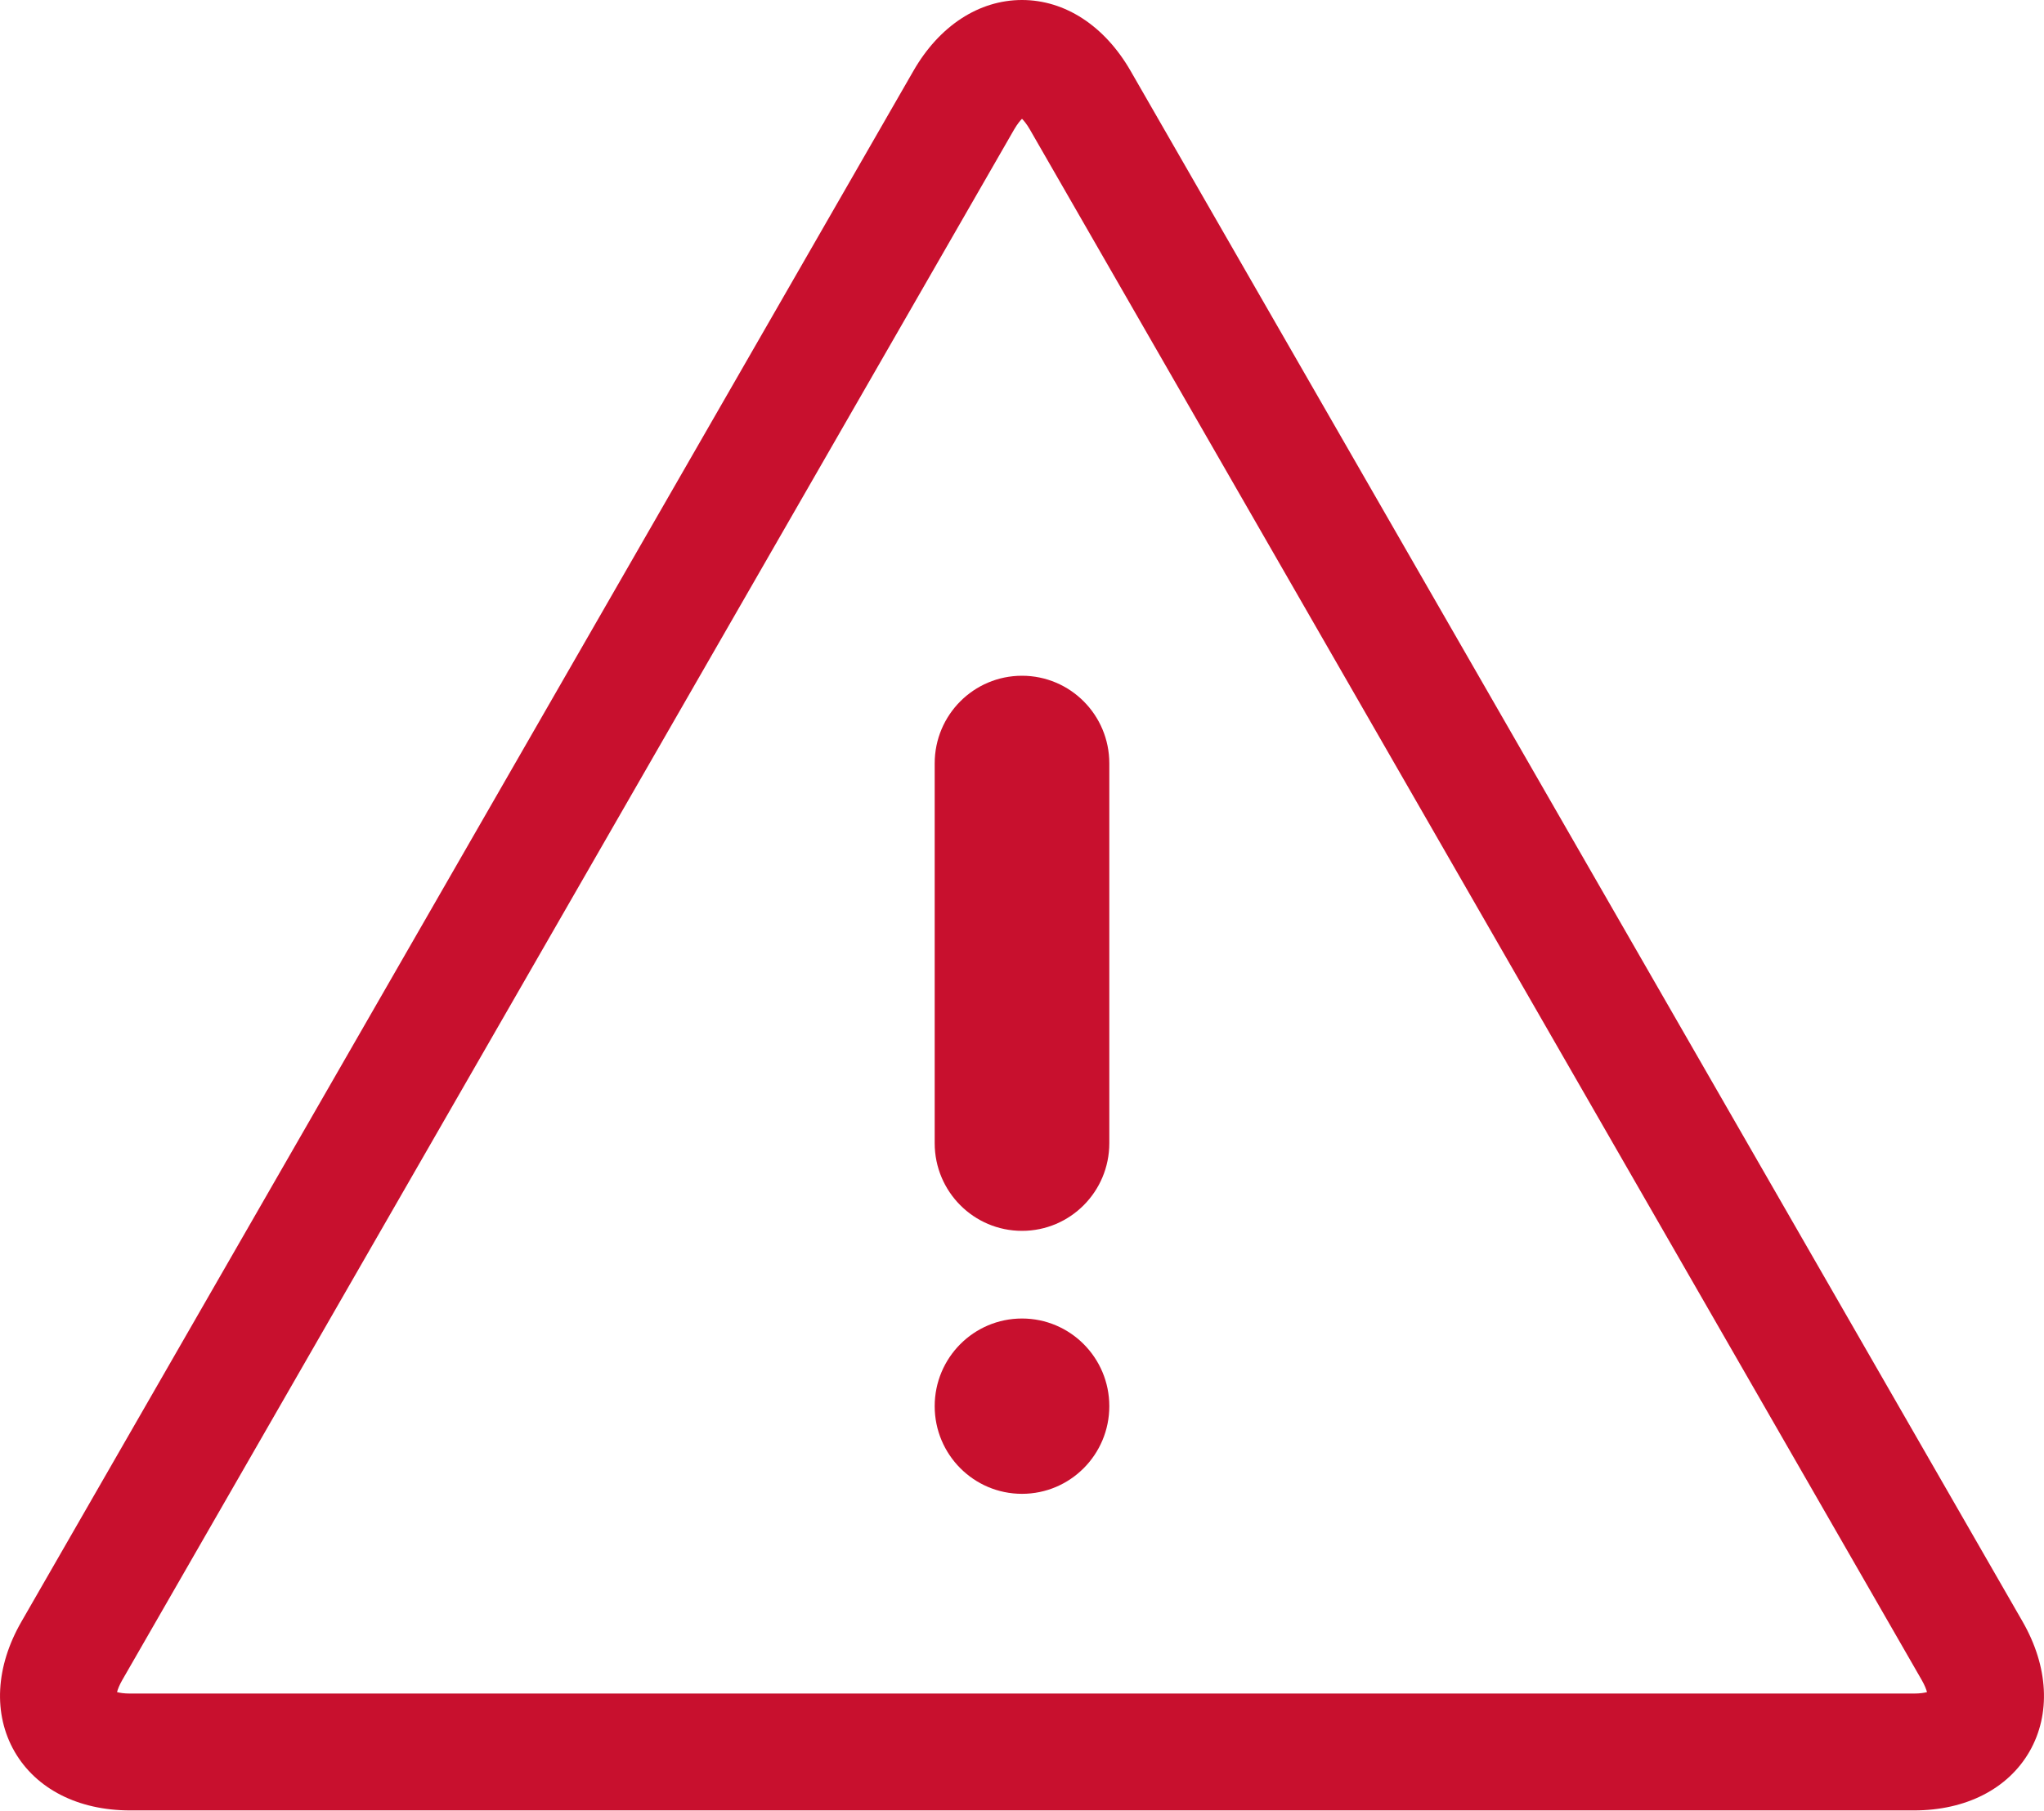
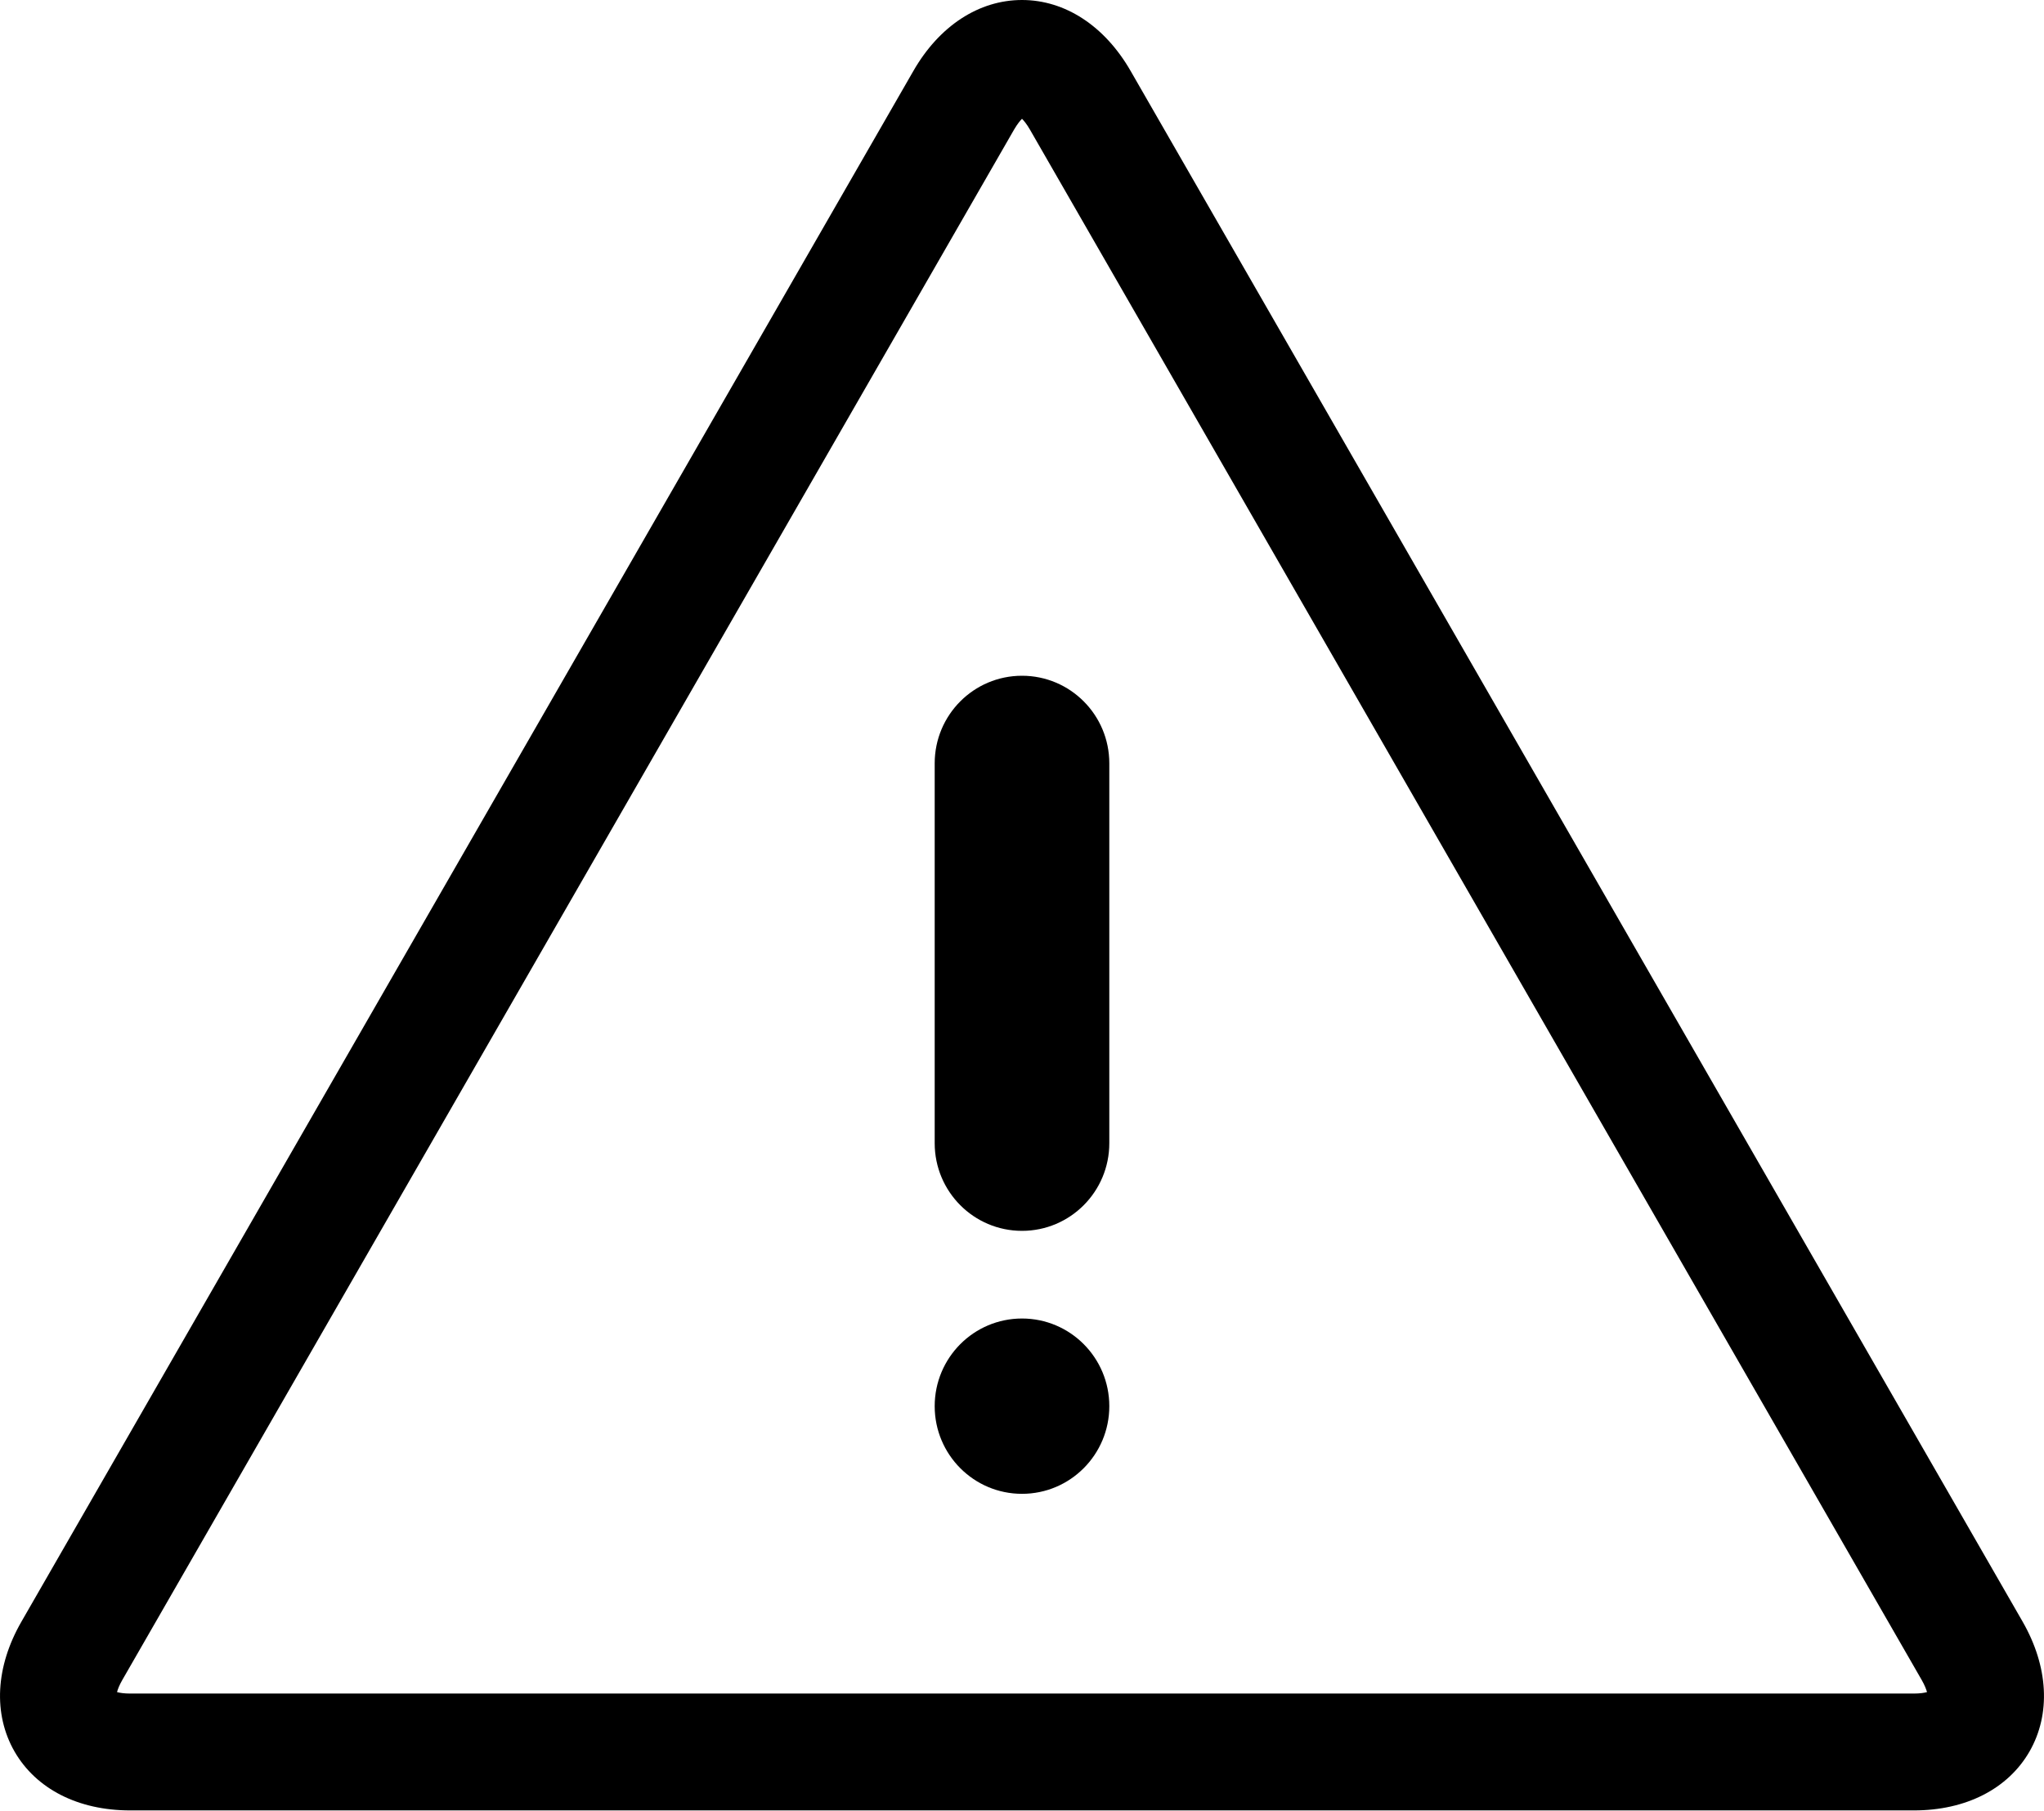
- <svg xmlns="http://www.w3.org/2000/svg" xmlns:xlink="http://www.w3.org/1999/xlink" version="1.1" id="Layer_1" x="0px" y="0px" width="35px" height="31px" viewBox="0 0 35 31" enable-background="new 0 0 35 31" xml:space="preserve">
+ <svg xmlns="http://www.w3.org/2000/svg" xmlns:xlink="http://www.w3.org/1999/xlink" version="1.1" x="0px" y="0px" width="35px" height="31px" viewBox="0 0 35 31" enable-background="new 0 0 35 31" xml:space="preserve">
  <g>
    <defs>
      <rect id="SVGID_1_" width="35" height="31" />
    </defs>
    <clipPath id="SVGID_2_">
      <use xlink:href="#SVGID_1_" overflow="visible" />
    </clipPath>
-     <path clip-path="url(#SVGID_2_)" fill="#C8102E" d="M34.633,27.766L19.36,1.215C18.916,0.443,18.237,0,17.5,0   c-0.738,0-1.417,0.443-1.86,1.215L0.368,27.766c-0.445,0.772-0.488,1.583-0.119,2.226C0.618,30.632,1.338,31,2.228,31h30.545   c0.889,0,1.61-0.368,1.979-1.009C35.12,29.349,35.076,28.538,34.633,27.766 M32.772,28.999H2.228c-0.103,0-0.177-0.012-0.224-0.025   c0.012-0.047,0.039-0.118,0.09-0.207L17.366,2.216c0.053-0.09,0.1-0.148,0.134-0.182c0.034,0.034,0.082,0.092,0.134,0.182   l15.272,26.551c0.052,0.09,0.077,0.16,0.091,0.207C32.949,28.987,32.876,28.999,32.772,28.999" />
-     <path clip-path="url(#SVGID_2_)" fill="#C8102E" d="M17.5,21.076c0.826,0,1.495-0.672,1.495-1.501v-6.504   c0-0.829-0.669-1.5-1.495-1.5s-1.495,0.671-1.495,1.5v6.504C16.005,20.404,16.674,21.076,17.5,21.076" />
-     <path clip-path="url(#SVGID_2_)" fill="#C8102E" d="M17.5,22.577c-0.826,0-1.495,0.672-1.495,1.501s0.669,1.501,1.495,1.501   s1.495-0.672,1.495-1.501S18.326,22.577,17.5,22.577" />
+     <path clip-path="url(#SVGID_2_)" d="M34.633,27.766L19.36,1.215C18.916,0.443,18.237,0,17.5,0   c-0.738,0-1.417,0.443-1.86,1.215L0.368,27.766c-0.445,0.772-0.488,1.583-0.119,2.226C0.618,30.632,1.338,31,2.228,31h30.545   c0.889,0,1.61-0.368,1.979-1.009C35.12,29.349,35.076,28.538,34.633,27.766 M32.772,28.999H2.228c-0.103,0-0.177-0.012-0.224-0.025   c0.012-0.047,0.039-0.118,0.09-0.207L17.366,2.216c0.053-0.09,0.1-0.148,0.134-0.182c0.034,0.034,0.082,0.092,0.134,0.182   l15.272,26.551c0.052,0.09,0.077,0.16,0.091,0.207C32.949,28.987,32.876,28.999,32.772,28.999" />
+     <path clip-path="url(#SVGID_2_)" d="M17.5,21.076c0.826,0,1.495-0.672,1.495-1.501v-6.504   c0-0.829-0.669-1.5-1.495-1.5s-1.495,0.671-1.495,1.5v6.504C16.005,20.404,16.674,21.076,17.5,21.076" />
+     <path clip-path="url(#SVGID_2_)" d="M17.5,22.577c-0.826,0-1.495,0.672-1.495,1.501s0.669,1.501,1.495,1.501   s1.495-0.672,1.495-1.501S18.326,22.577,17.5,22.577" />
  </g>
</svg>
